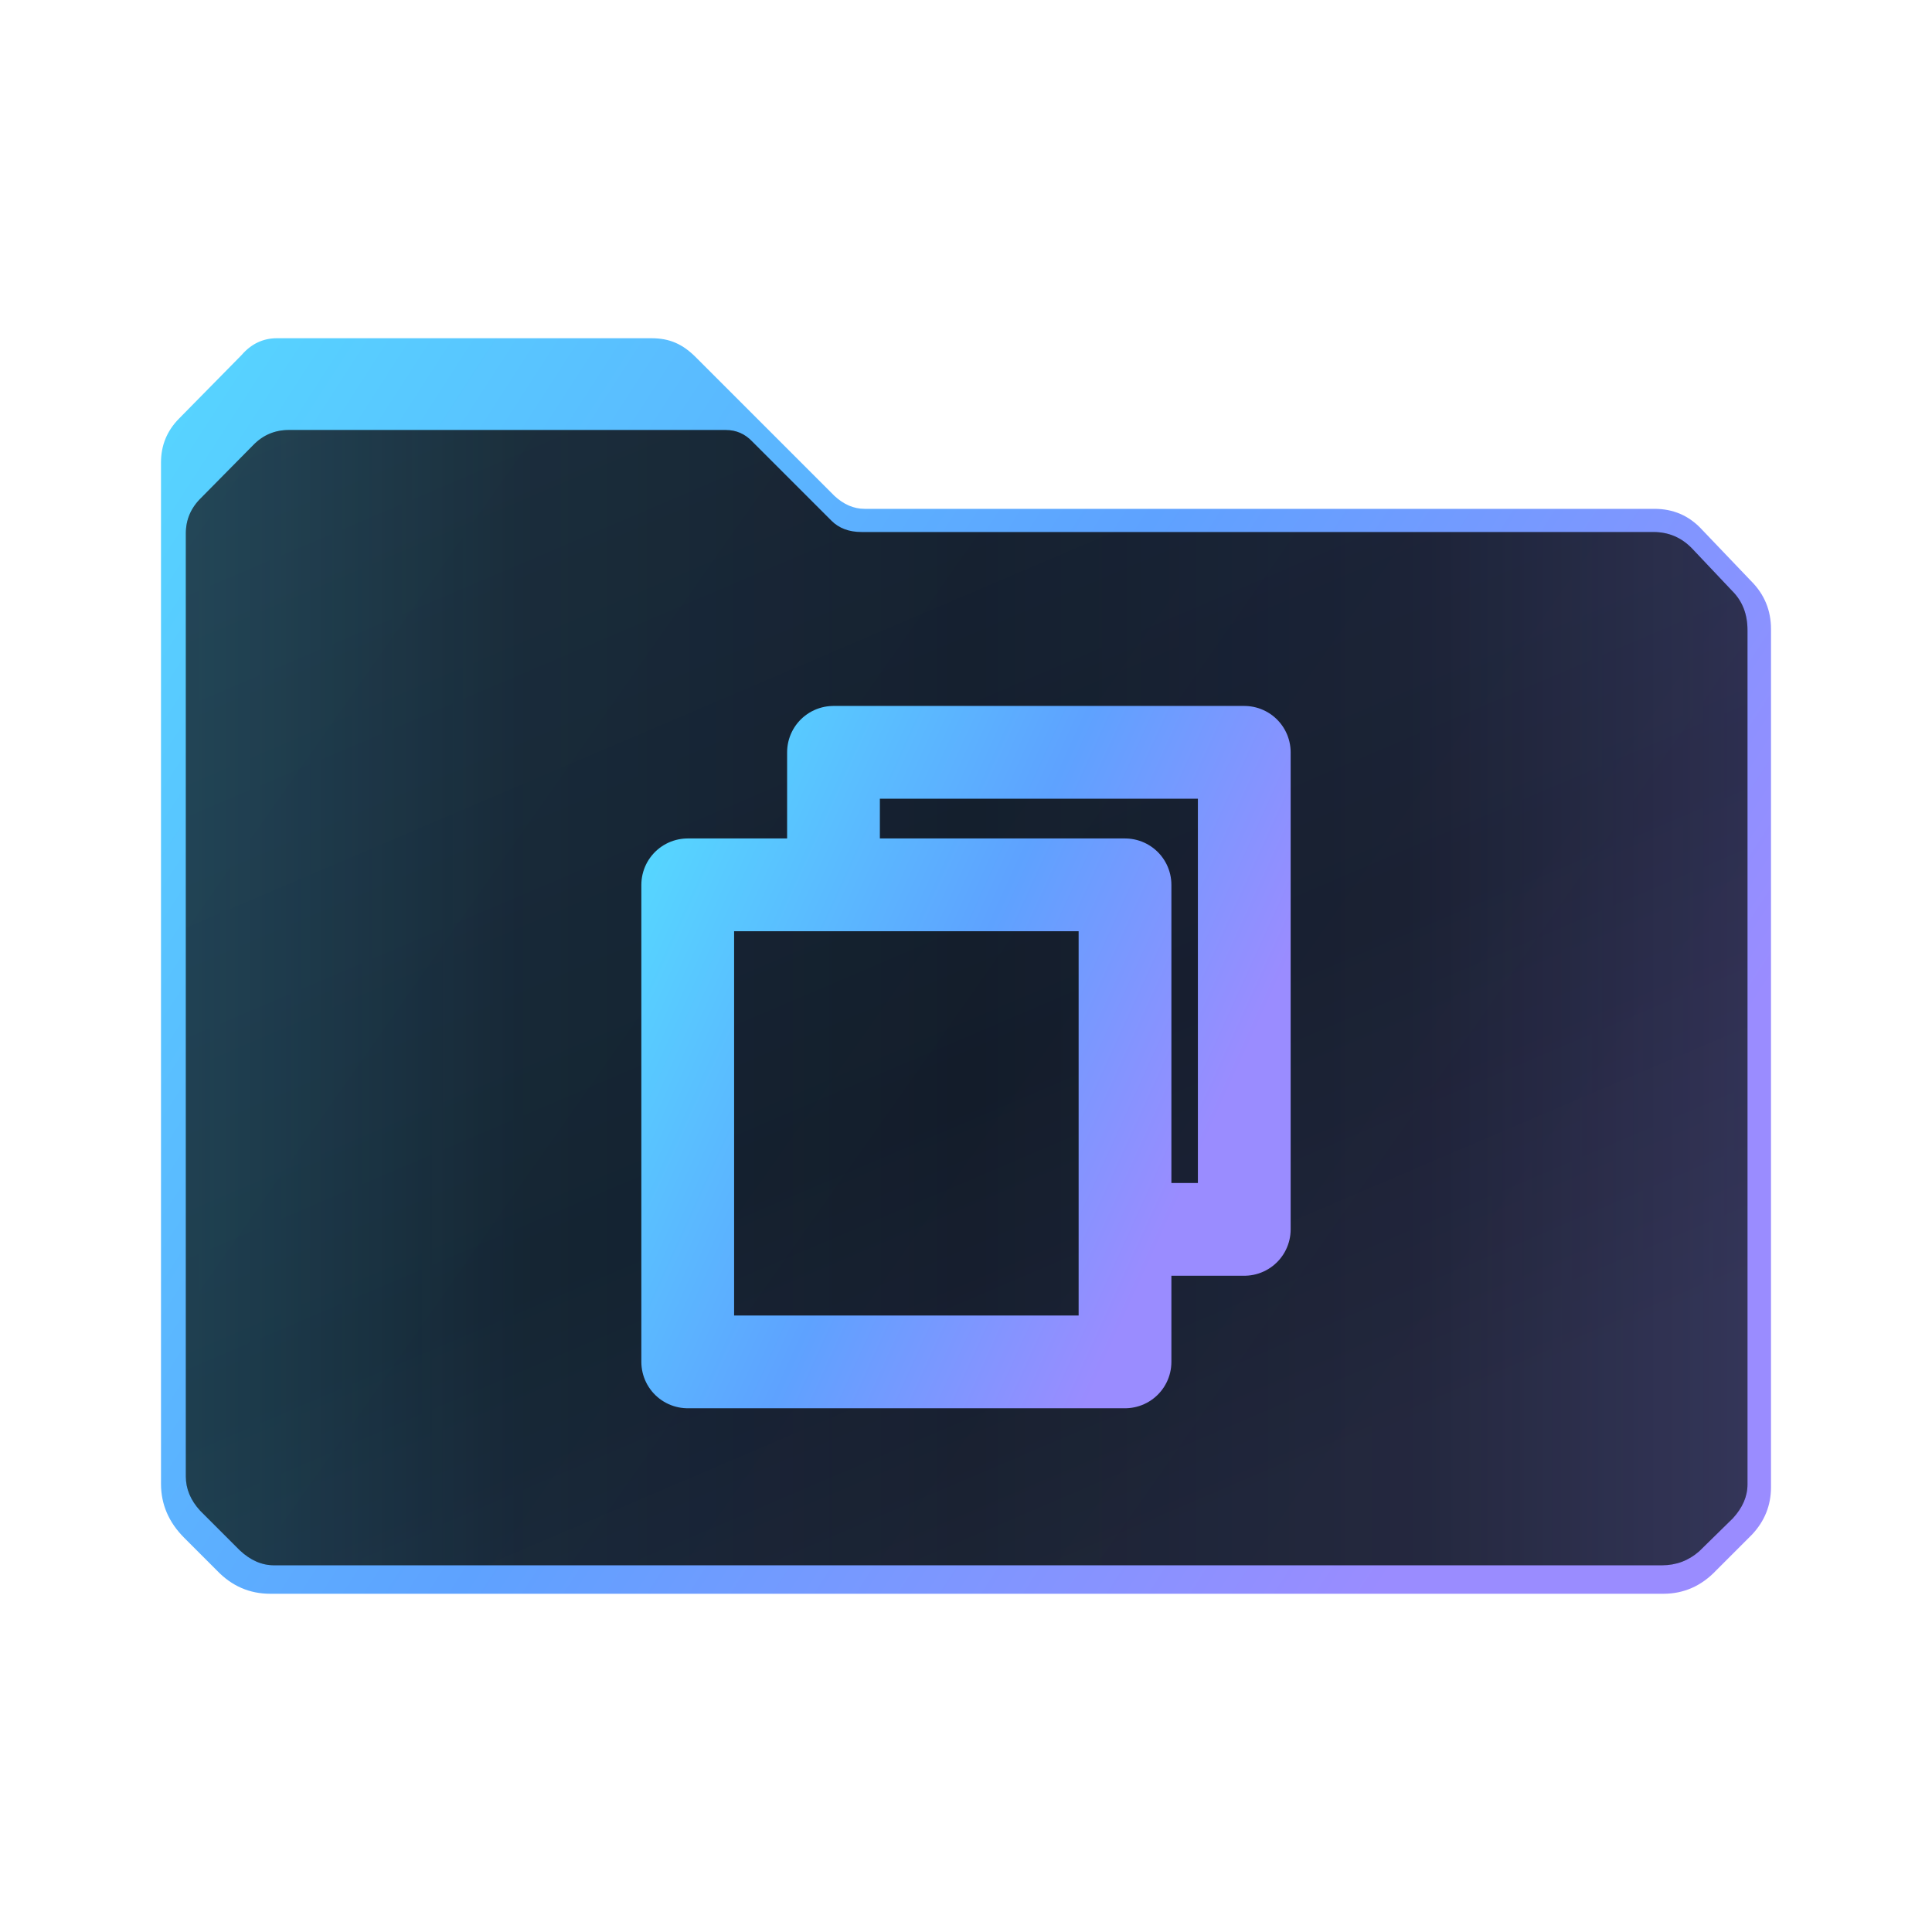
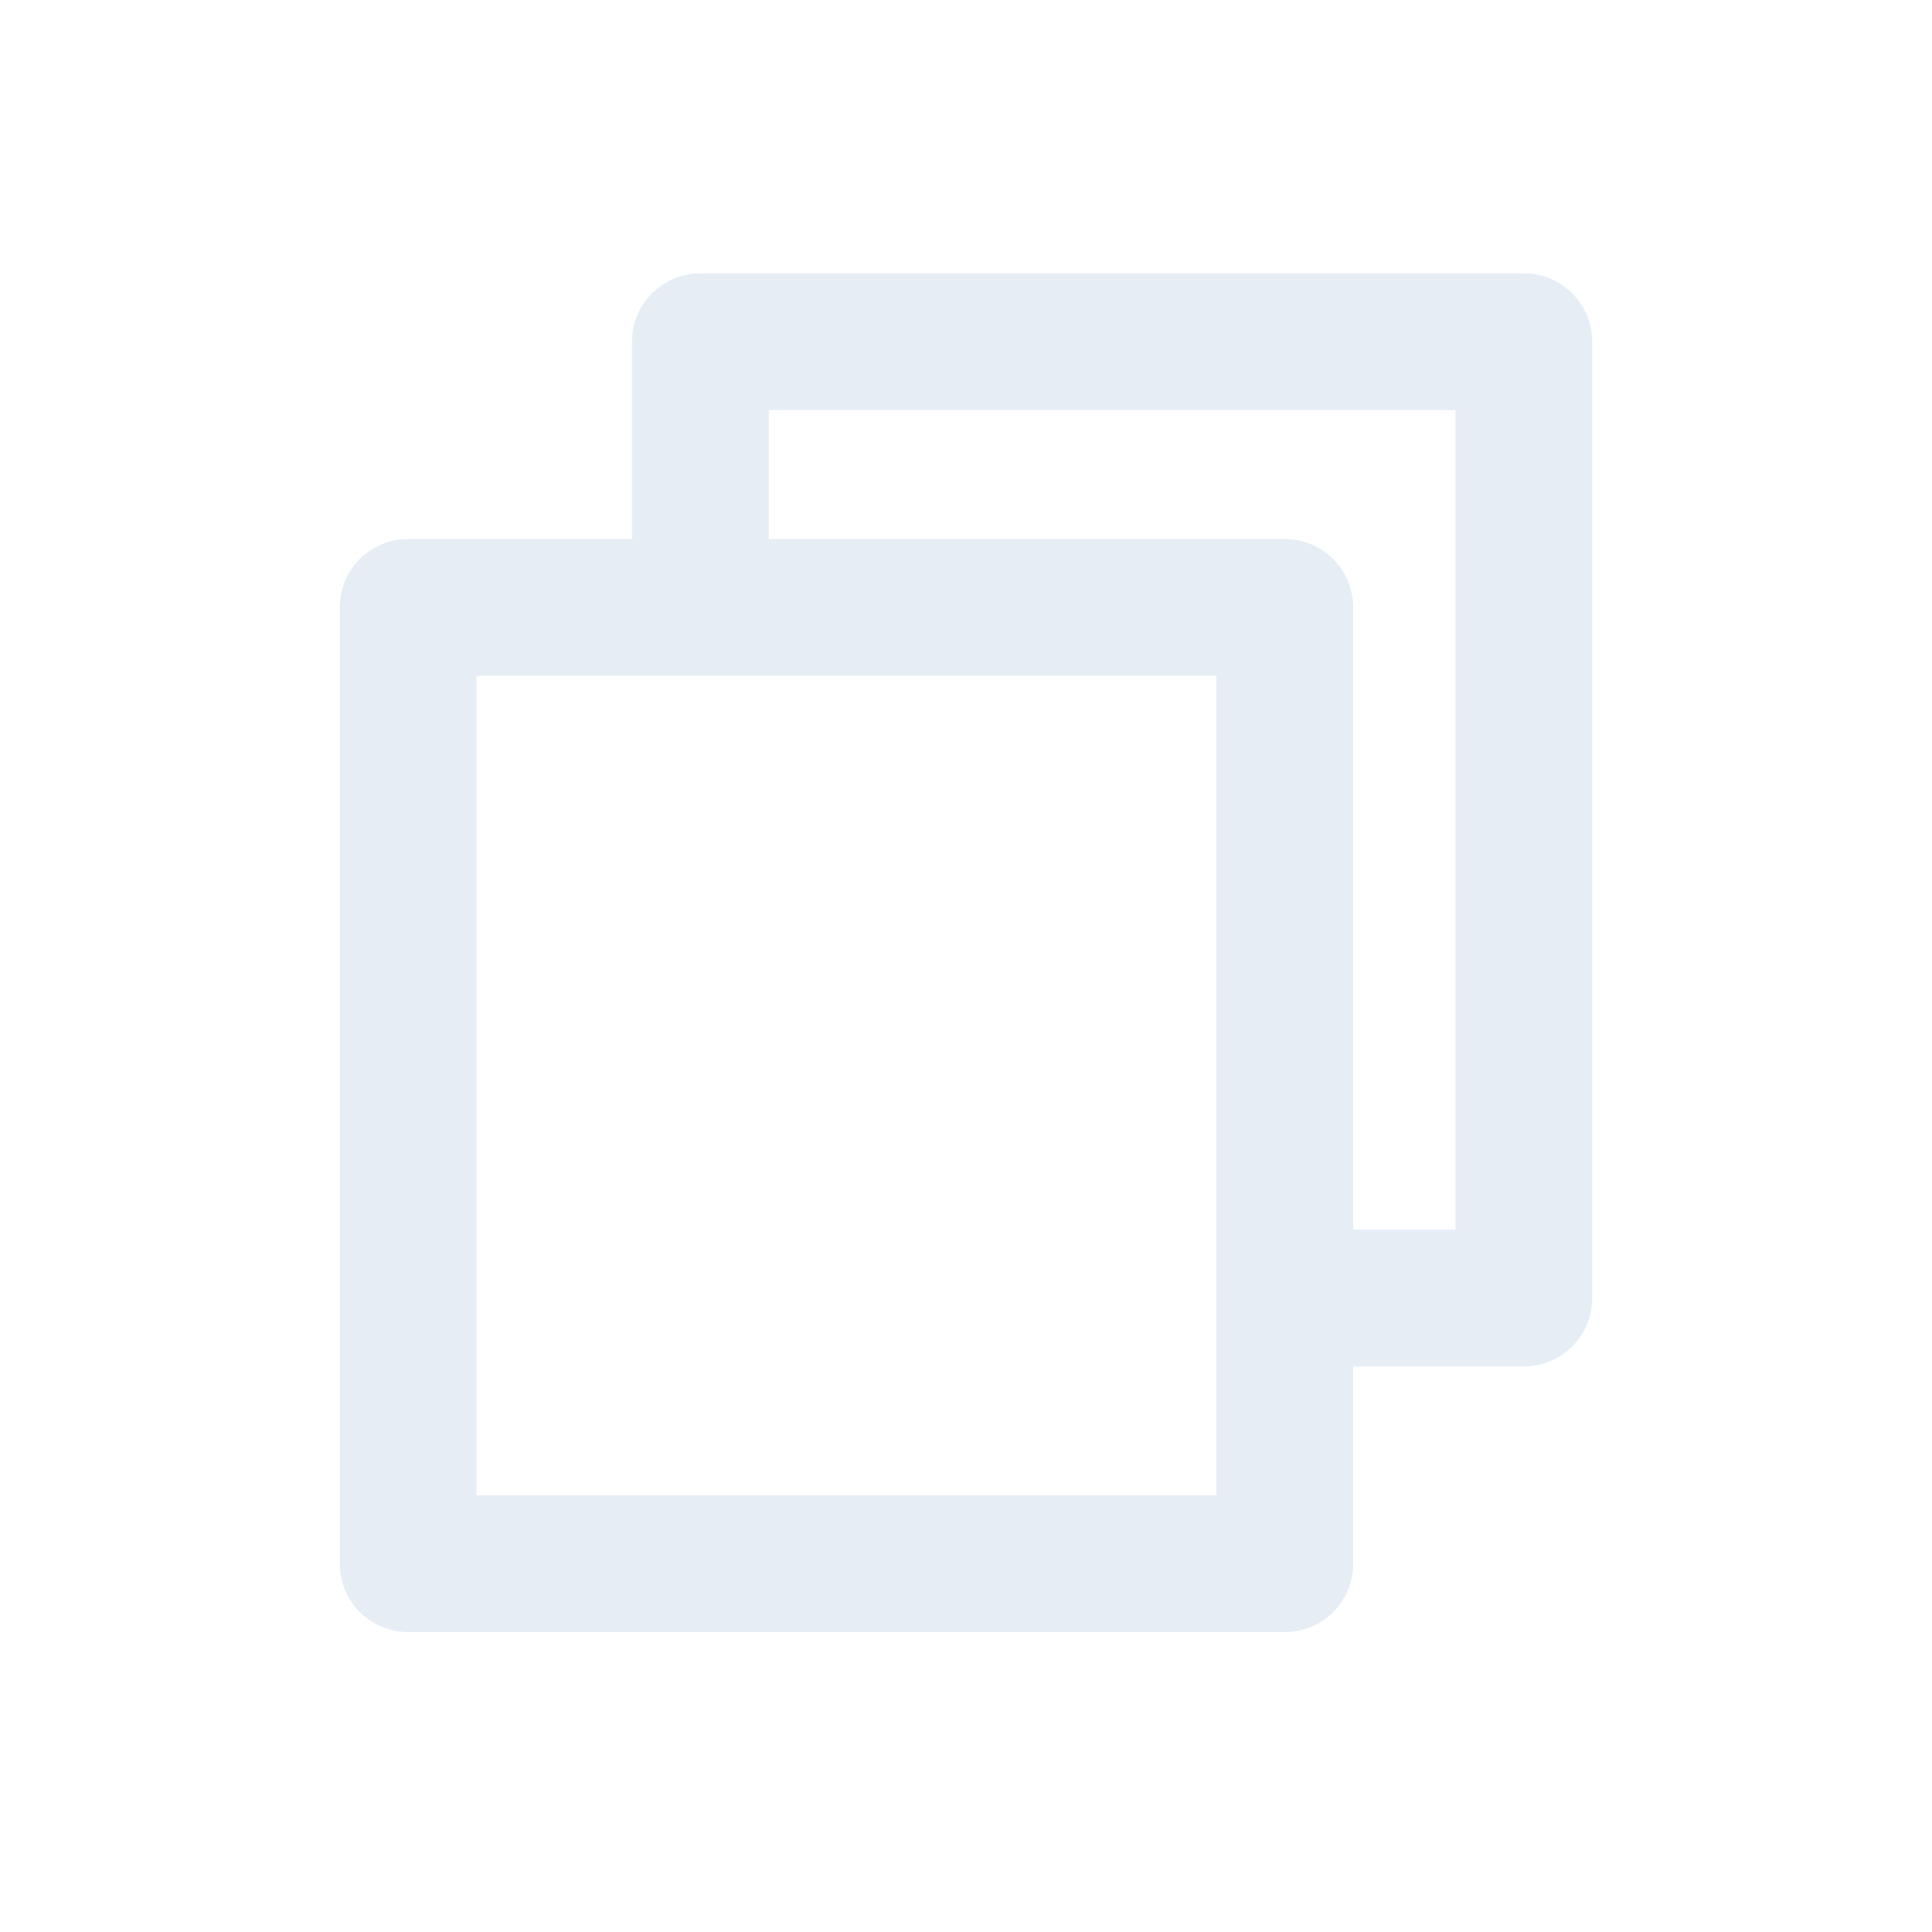
- <svg xmlns="http://www.w3.org/2000/svg" id="svg14" width="24" height="24" viewBox="0 0 24 24">
+ <svg xmlns="http://www.w3.org/2000/svg" width="24" height="24" viewBox="0 0 24 24">
  <style id="current-color-scheme" type="text/css">
 .ColorScheme-Text { color:#e7edf5; }
 .ColorScheme-Background { color:#0c1118; }
 .ColorScheme-Highlight { color:#5ea2ff; }
 .ColorScheme-HighlightedText { color:#081018; }
 .ColorScheme-PositiveText { color:#79d97f; }
 .ColorScheme-NeutralText { color:#f2c46b; }
 .ColorScheme-NegativeText { color:#ff718c; }
-  .HoloNight-background { color:#0c1118; }
-  .HoloNight-surface { color:#131a24; }
-  .HoloNight-accentCyan { color:#56d7ff; }
-  .HoloNight-accentBlue { color:#5ea2ff; }
-  .HoloNight-accentViolet { color:#9a8cff; }
</style>
-   <defs id="defs10">
-     <linearGradient id="rim" x1="0" x2="1" y1="0" y2=".5">
-       <stop id="stop1" class="HoloNight-accentCyan" offset="0" stop-color="currentColor" />
-       <stop id="stop2" class="HoloNight-accentBlue" offset=".55" stop-color="currentColor" />
-       <stop id="stop3" class="HoloNight-accentViolet" offset="1" stop-color="currentColor" />
-     </linearGradient>
-     <linearGradient id="face" x1="0" x2=".6" y1="0" y2="1">
-       <stop id="stop4" class="HoloNight-surface" offset="0" stop-color="currentColor" />
-       <stop id="stop5" offset=".65" stop-color="currentColor" class="HoloNight-background" />
-       <stop id="stop6" class="HoloNight-surface" offset="1" stop-color="currentColor" />
-     </linearGradient>
-     <linearGradient id="face-edge-light" x1="0" x2="1" y1="0" y2="0">
-       <stop id="face-edge-left" class="HoloNight-accentCyan" offset="0" stop-color="currentColor" stop-opacity=".18" />
-       <stop id="face-edge-left-fade" class="HoloNight-accentCyan" offset=".22" stop-color="currentColor" stop-opacity=".045" />
-       <stop id="face-edge-center" class="HoloNight-accentBlue" offset=".5" stop-color="currentColor" stop-opacity="0" />
-       <stop id="face-edge-right-fade" class="HoloNight-accentViolet" offset=".78" stop-color="currentColor" stop-opacity=".045" />
-       <stop id="face-edge-right" class="HoloNight-accentViolet" offset="1" stop-color="currentColor" stop-opacity=".18" />
-     </linearGradient>
-   </defs>
-   <g id="artwork" transform="translate(12 12) scale(0.8230453) translate(-16 -15.525)">
-     <path id="folder" fill="url(#rim)" d="M5.6 6.05h5.65c.275 0 .475.085.685.3l2.08 2.08q.21.195.455.195h11.92q.425 0 .71.305l.75.785q.3.3.3.725v12.95q0 .415-.29.72l-.535.535q-.335.355-.8.355H5.5q-.47 0-.805-.35l-.495-.495q-.35-.35-.35-.815V7.925q0-.385.27-.66l.945-.96q.22-.255.535-.255" />
-     <path id="recessed-face" fill="url(#face)" d="M5.78 7.435h6.595q.235 0 .4.175l1.195 1.195q.17.17.455.17h11.95q.345 0 .585.25l.605.64q.23.23.23.59V23.35q0 .27-.22.51l-.51.5q-.24.21-.56.21H5.555q-.275 0-.515-.225l-.6-.6q-.215-.235-.215-.515V8.995q0-.31.23-.535l.79-.8q.22-.225.535-.225" />
-     <path id="face-tint" fill="url(#rim)" opacity=".08" d="M5.78 7.435h6.595q.235 0 .4.175l1.195 1.195q.17.17.455.17h11.95q.345 0 .585.25l.605.64q.23.23.23.59V23.35q0 .27-.22.51l-.51.5q-.24.21-.56.21H5.555q-.275 0-.515-.225l-.6-.6q-.215-.235-.215-.515V8.995q0-.31.23-.535l.79-.8q.22-.225.535-.225" />
-     <path id="face-edge-shading" fill="url(#face-edge-light)" d="M5.78 7.435h6.595q.235 0 .4.175l1.195 1.195q.17.17.455.17h11.95q.345 0 .585.25l.605.64q.23.23.23.59V23.35q0 .27-.22.51l-.51.5q-.24.21-.56.21H5.555q-.275 0-.515-.225l-.6-.6q-.215-.235-.215-.515V8.995q0-.31.23-.535l.79-.8q.22-.225.535-.225" />
-     <path id="templates" fill="none" stroke="url(#rim)" stroke-width="1.4" stroke-linejoin="round" stroke-linecap="round" d="M11.8 14.3h6.6v7.2h-6.6Z M14 14.3v-2h6.2v7.2h-1.8" />
-   </g>
+   <path id="templates" class="ColorScheme-Text" fill="none" stroke="currentColor" stroke-width="1.03" stroke-linejoin="round" stroke-linecap="round" transform="translate(12 12) scale(1.65) translate(-16 -17)" d="M11.8 14.3h6.6v7.2h-6.6Z M14 14.3v-2h6.2v7.2h-1.8" />
</svg>
